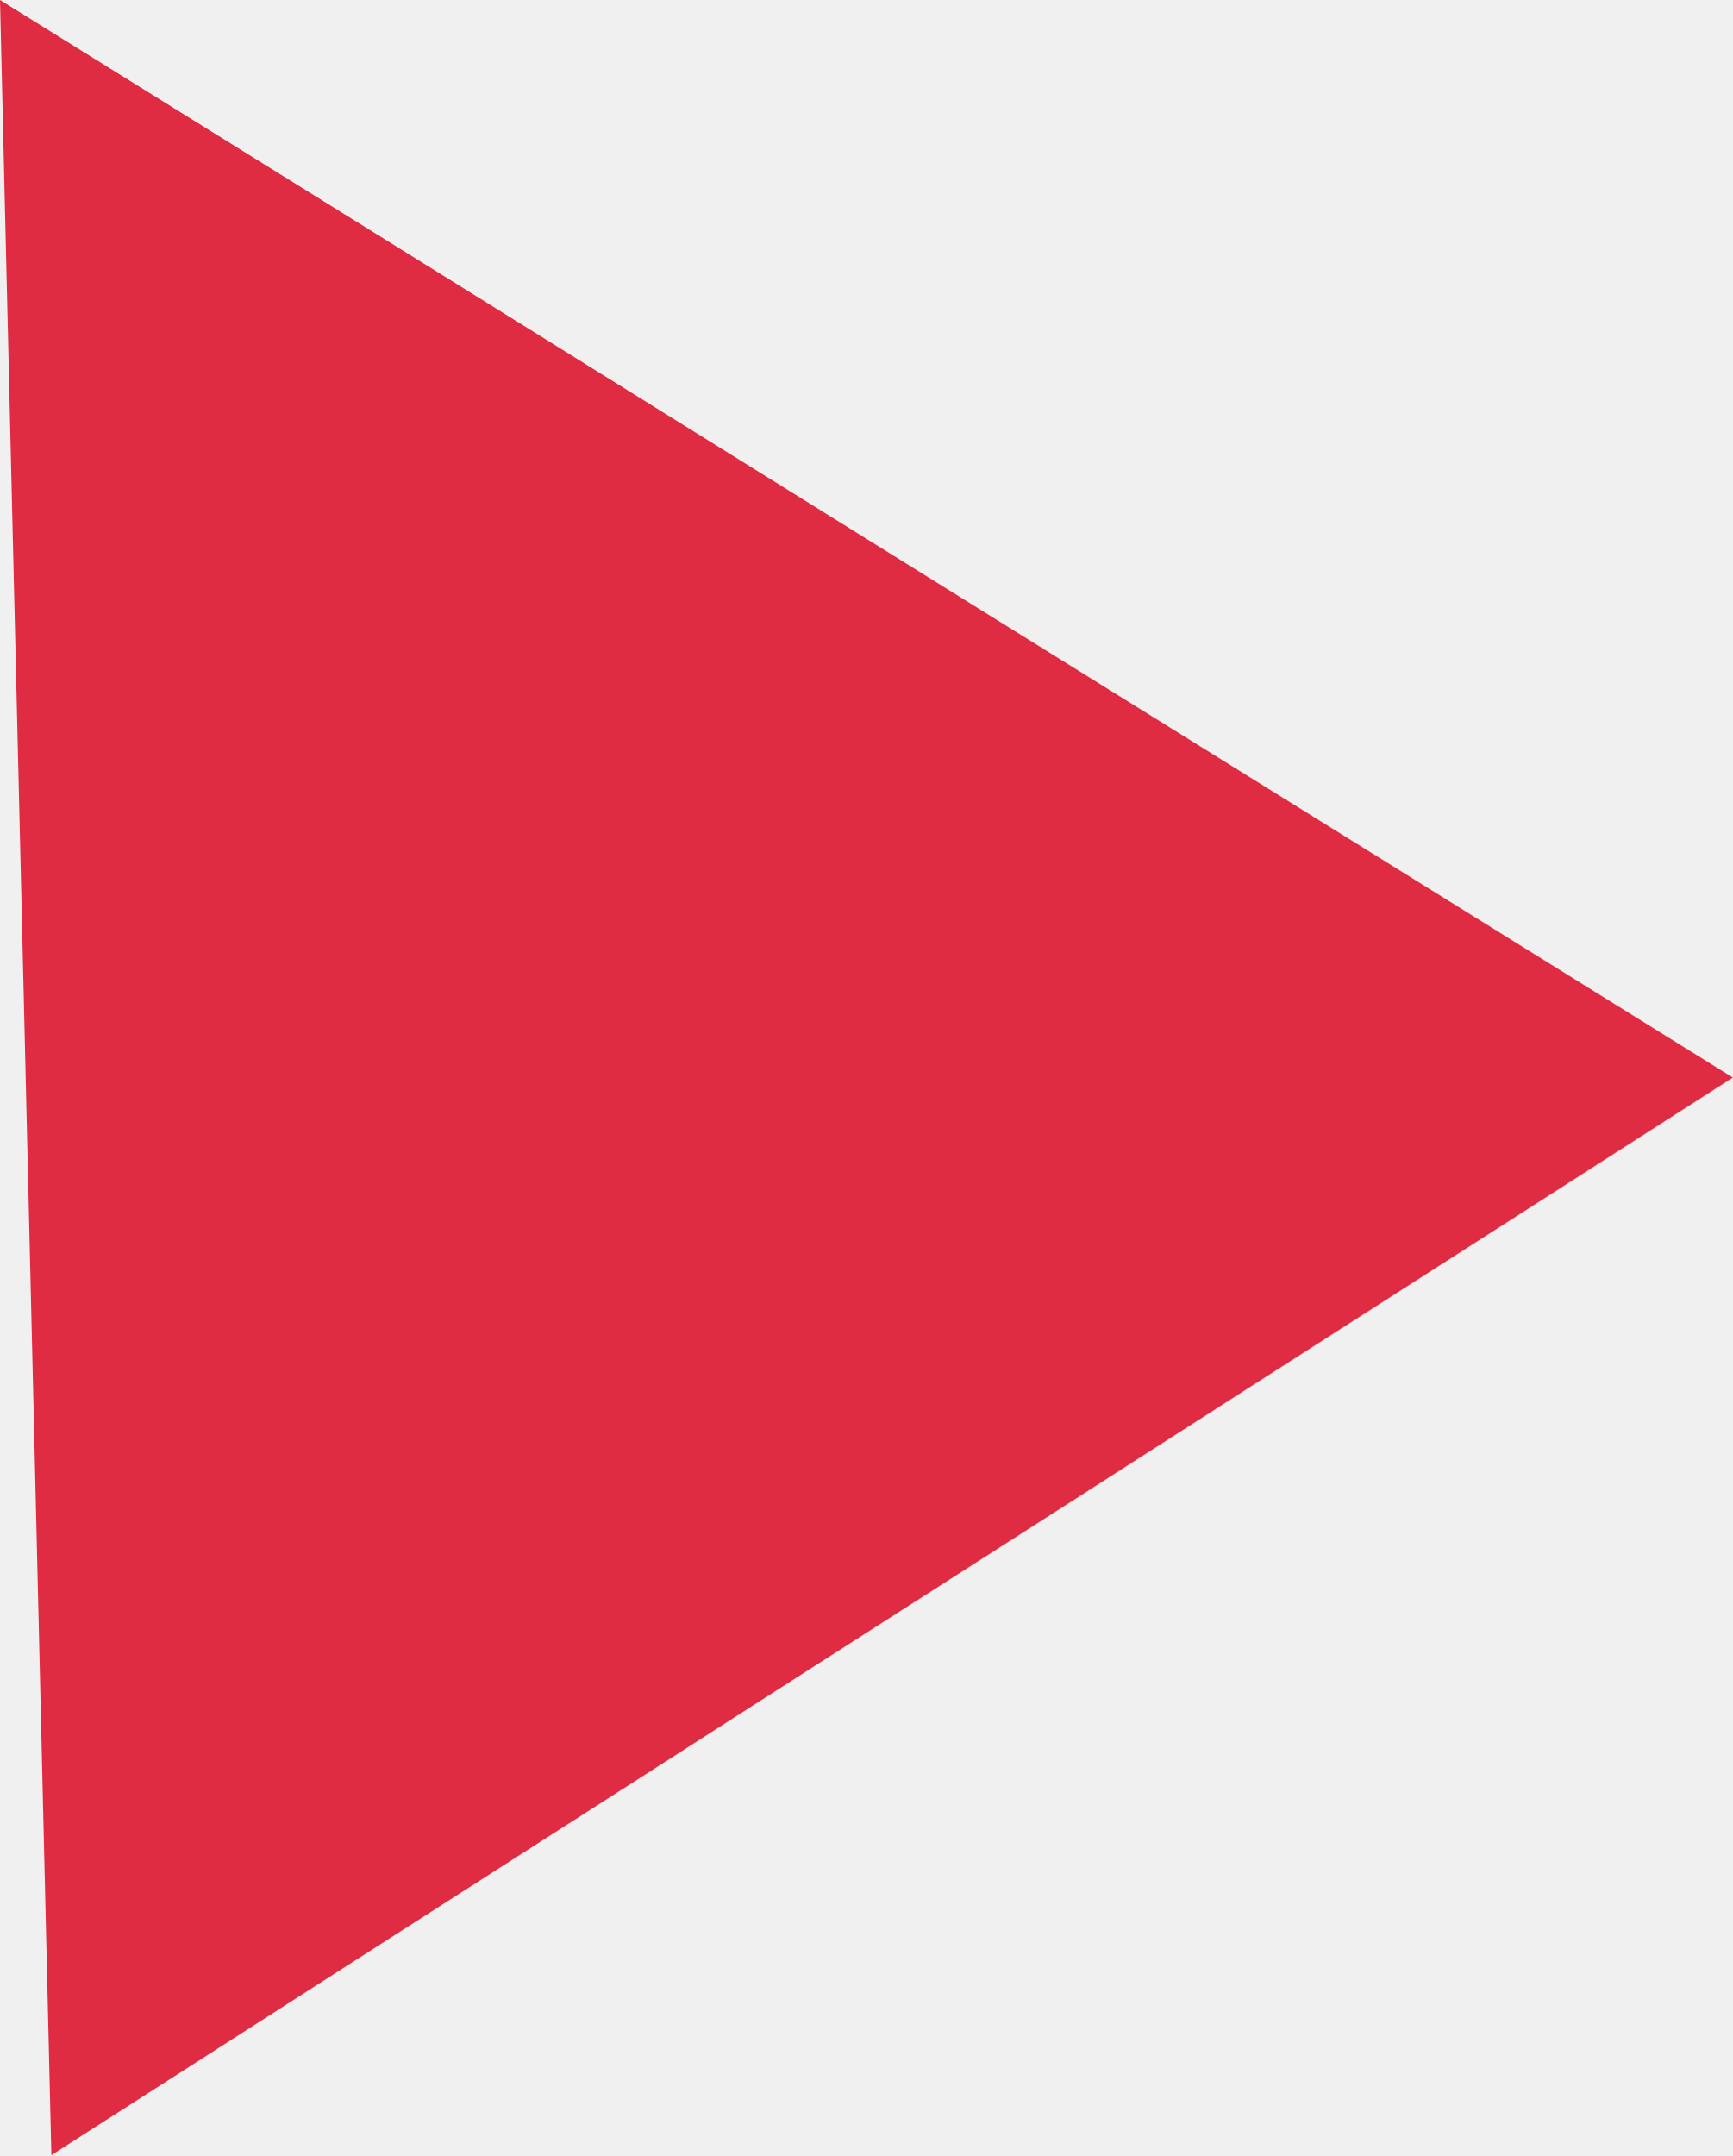
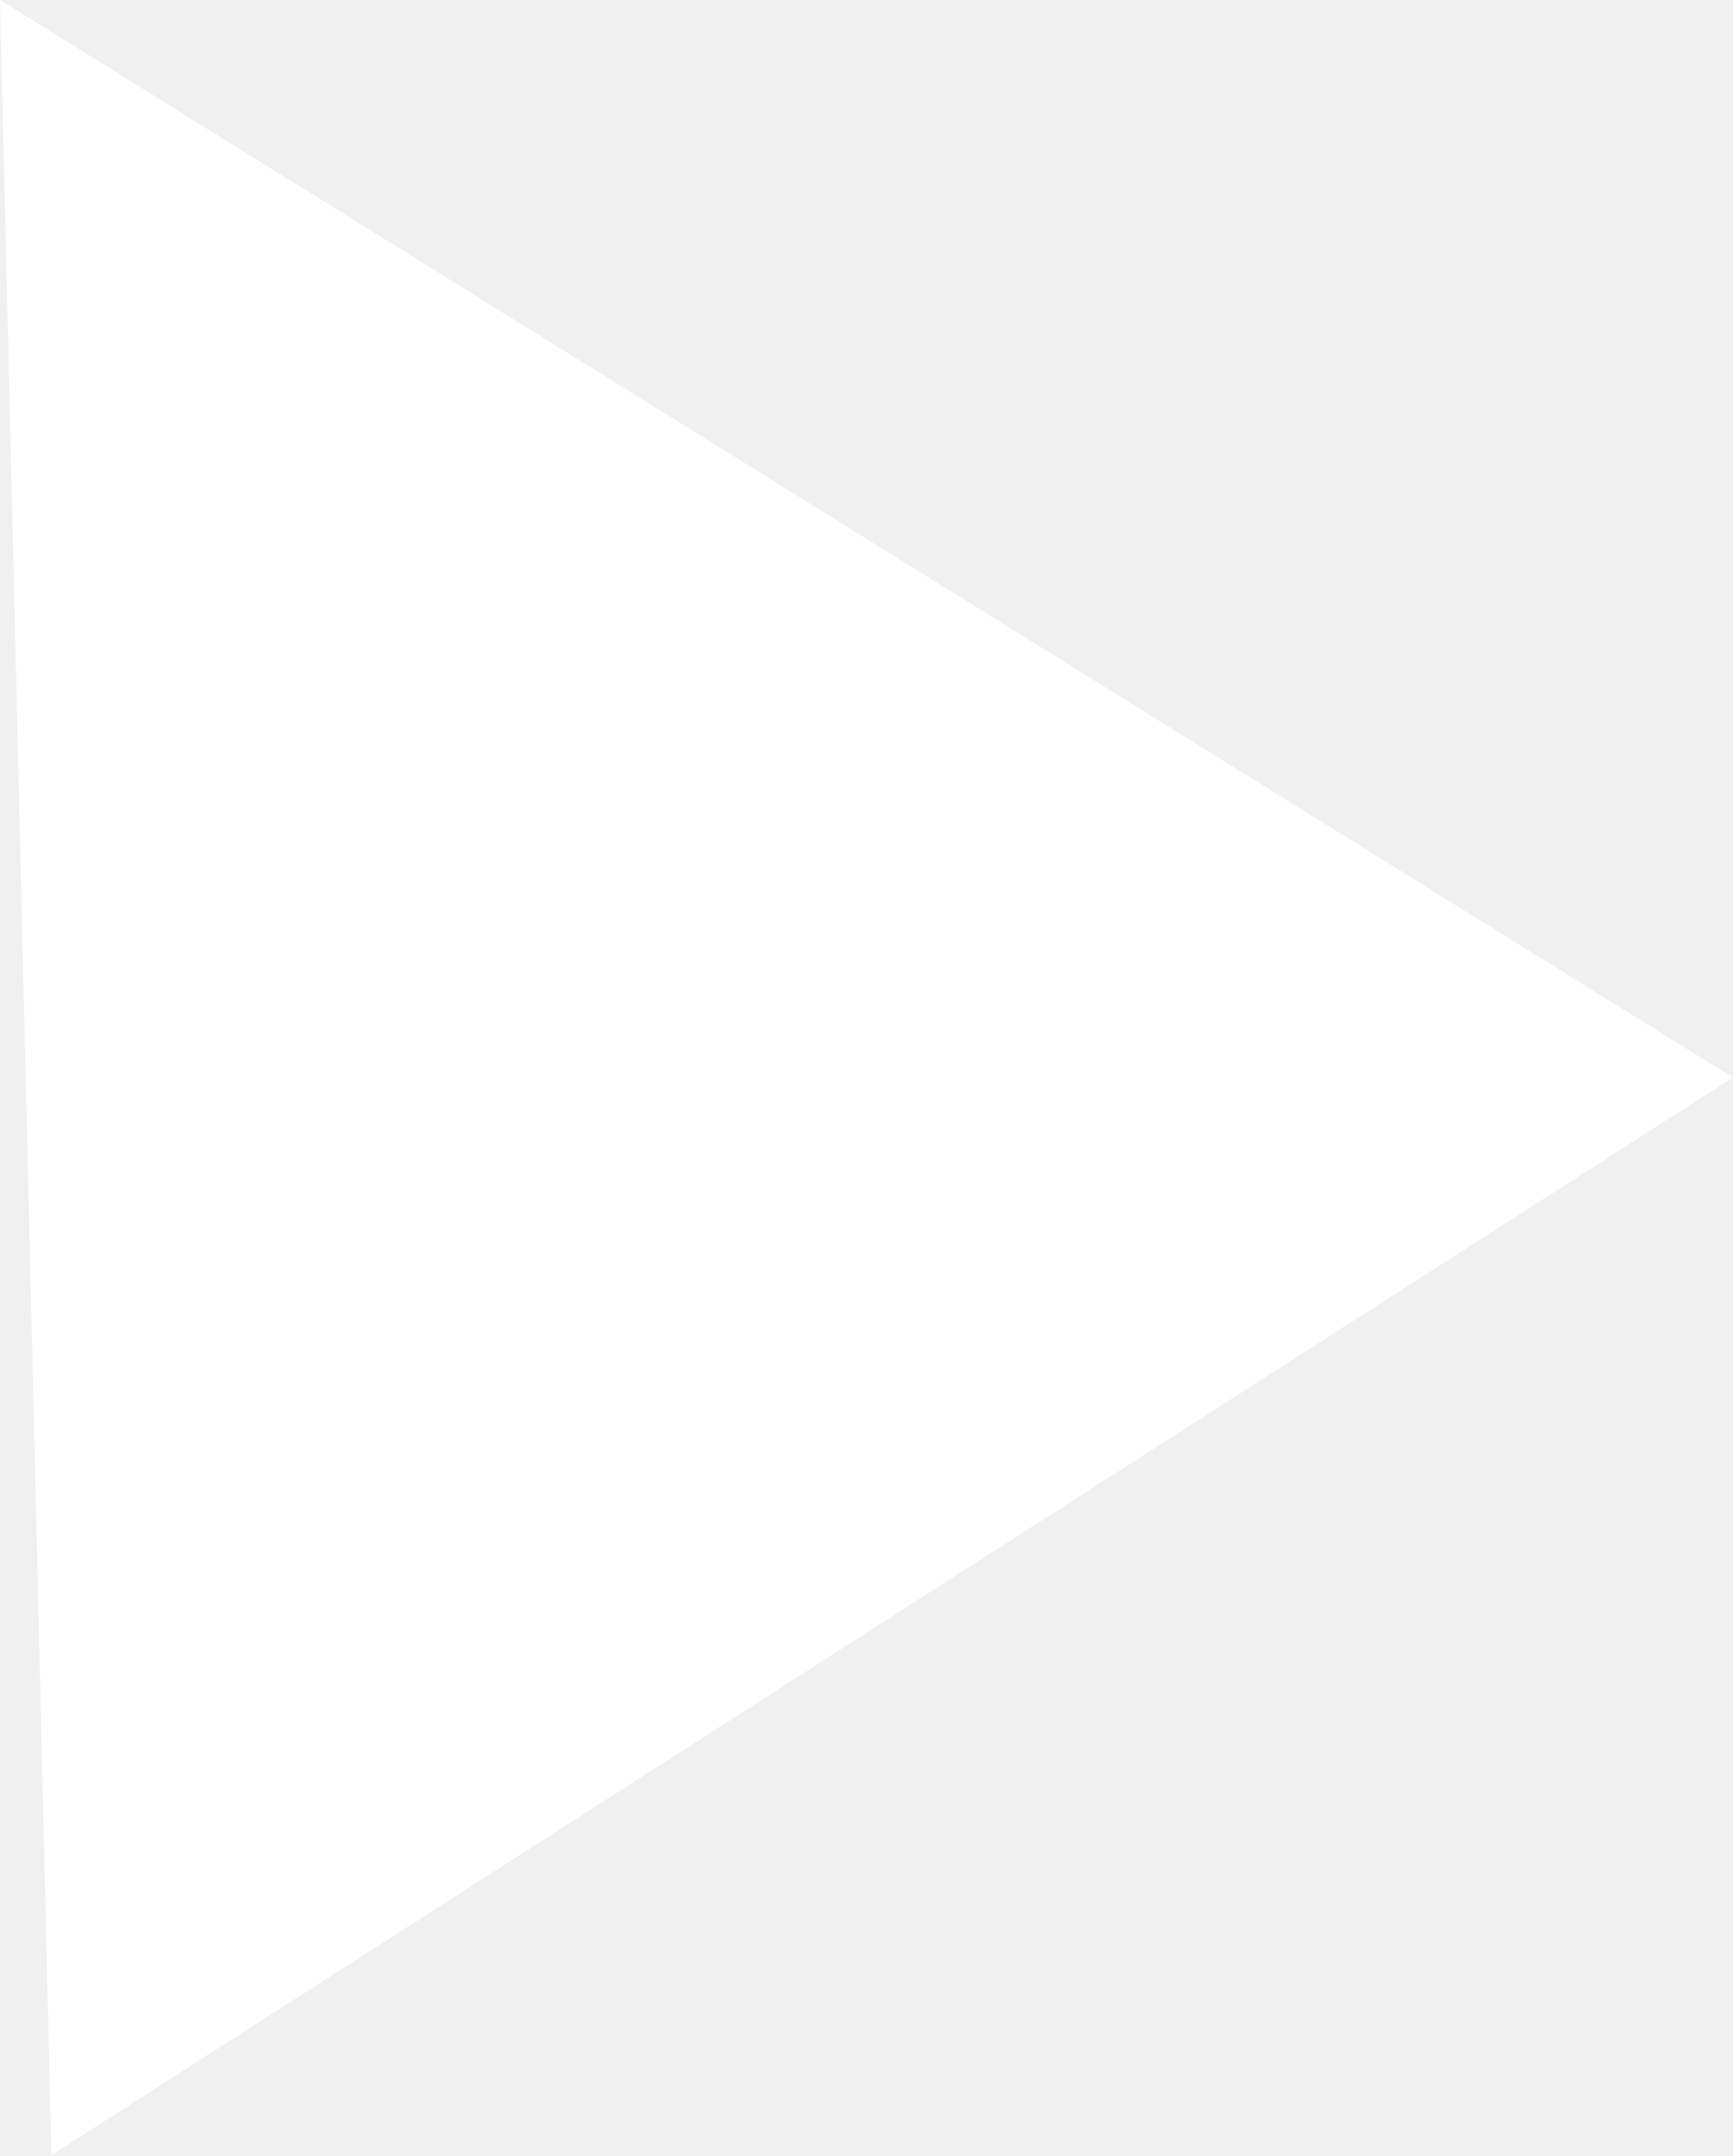
<svg xmlns="http://www.w3.org/2000/svg" version="1.1" id="Слой_1" x="0px" y="0px" viewBox="0 0 114.7 142.6" style="enable-background:new 0 0 114.7 142.6;" xml:space="preserve">
  <style type="text/css">
- 	.st0{fill:#DF2C42;}
+ 	.st0{fill:#fff;}
</style>
  <polygon class="st0" points="3.4,142.6 0,0 114.7,71.3 " />
</svg>
